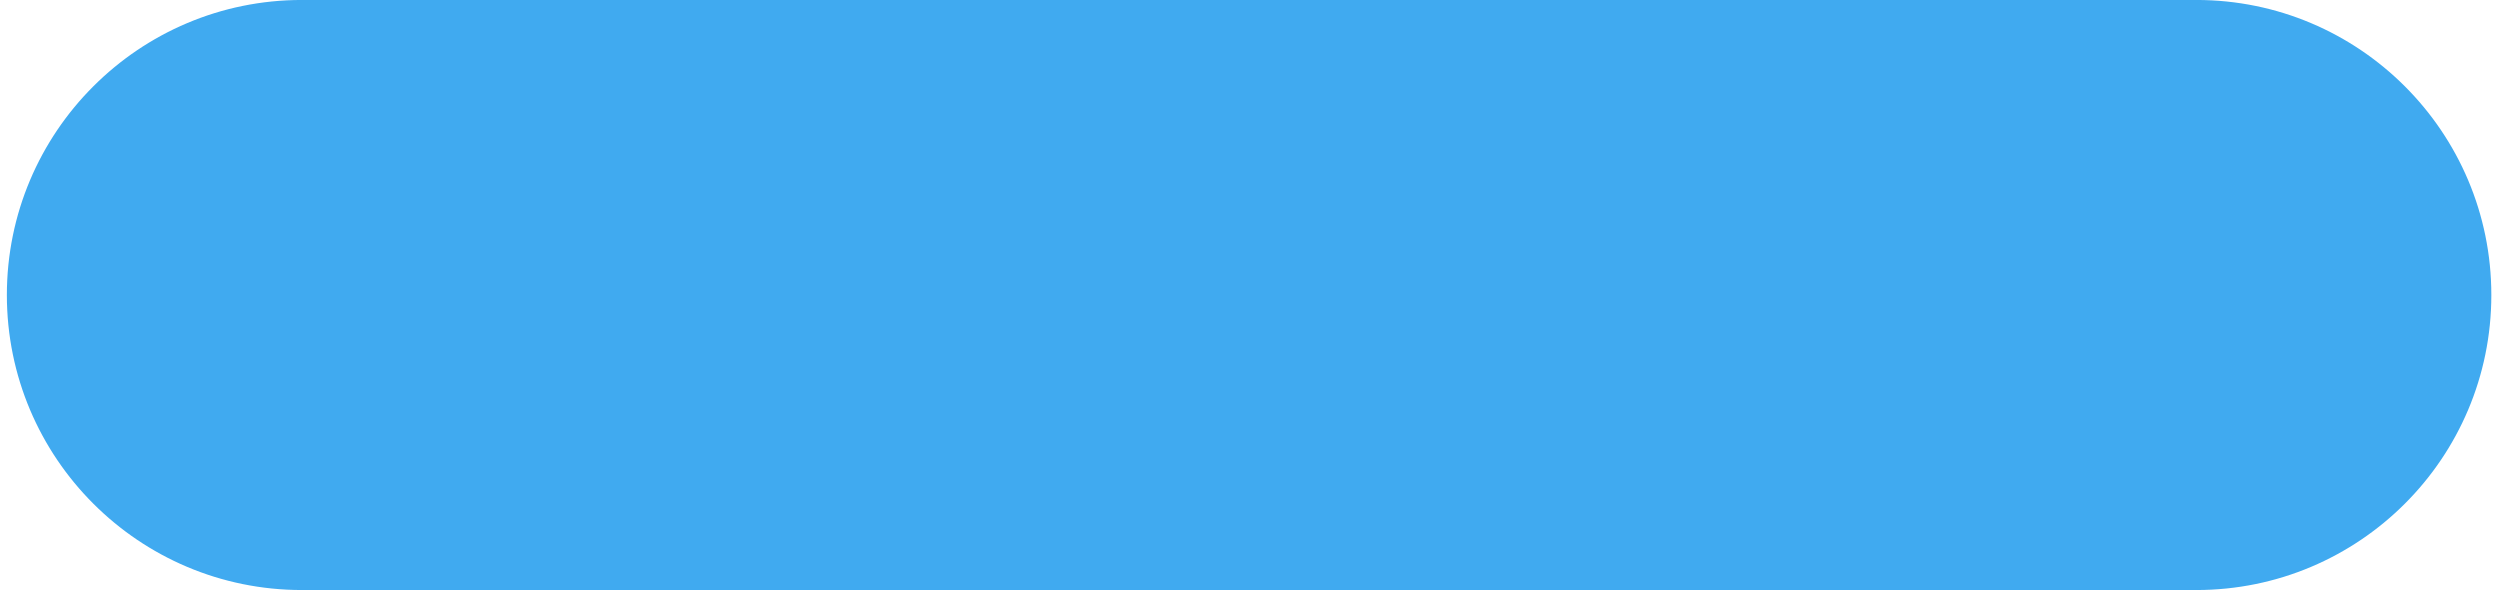
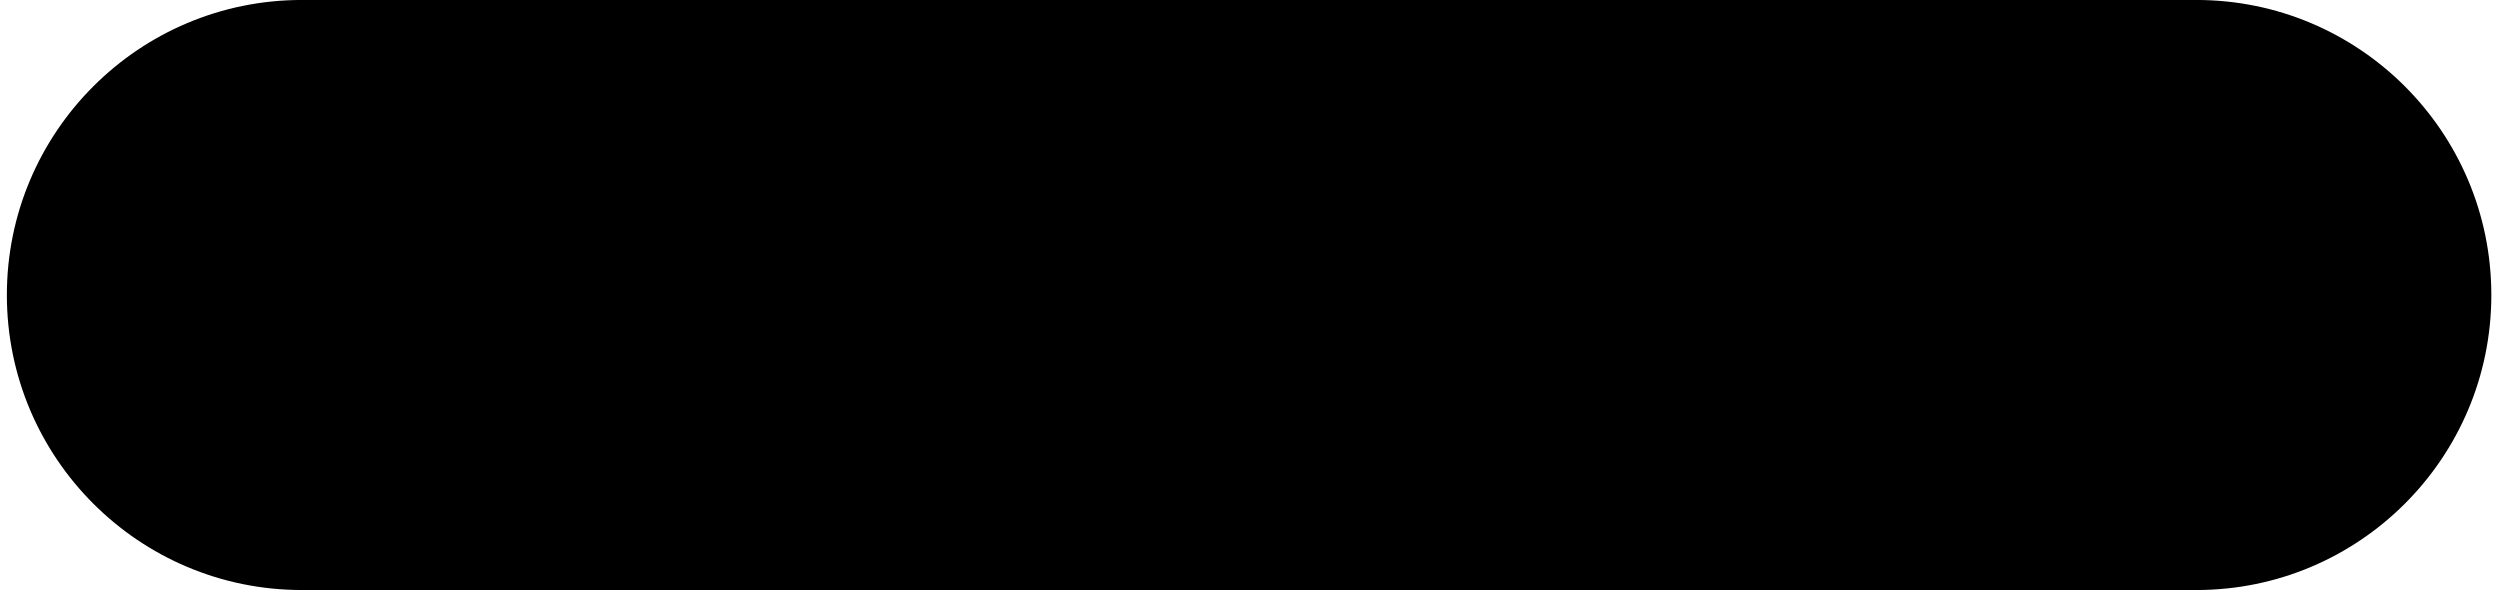
<svg xmlns="http://www.w3.org/2000/svg" width="161" height="38" viewBox="0 0 161 38">
  <g>
    <g>
-       <path fill="#40aaf0" d="M141.442 37.998h-122c-10.493 0-19-8.505-19-19 0-10.493 8.507-19 19-19h122c10.493 0 19 8.508 19 19 0 10.494-8.507 19-19 19z" />
+       <path d="M141.442 37.998h-122c-10.493 0-19-8.505-19-19 0-10.493 8.507-19 19-19h122c10.493 0 19 8.508 19 19 0 10.494-8.507 19-19 19z" />
    </g>
  </g>
</svg>
